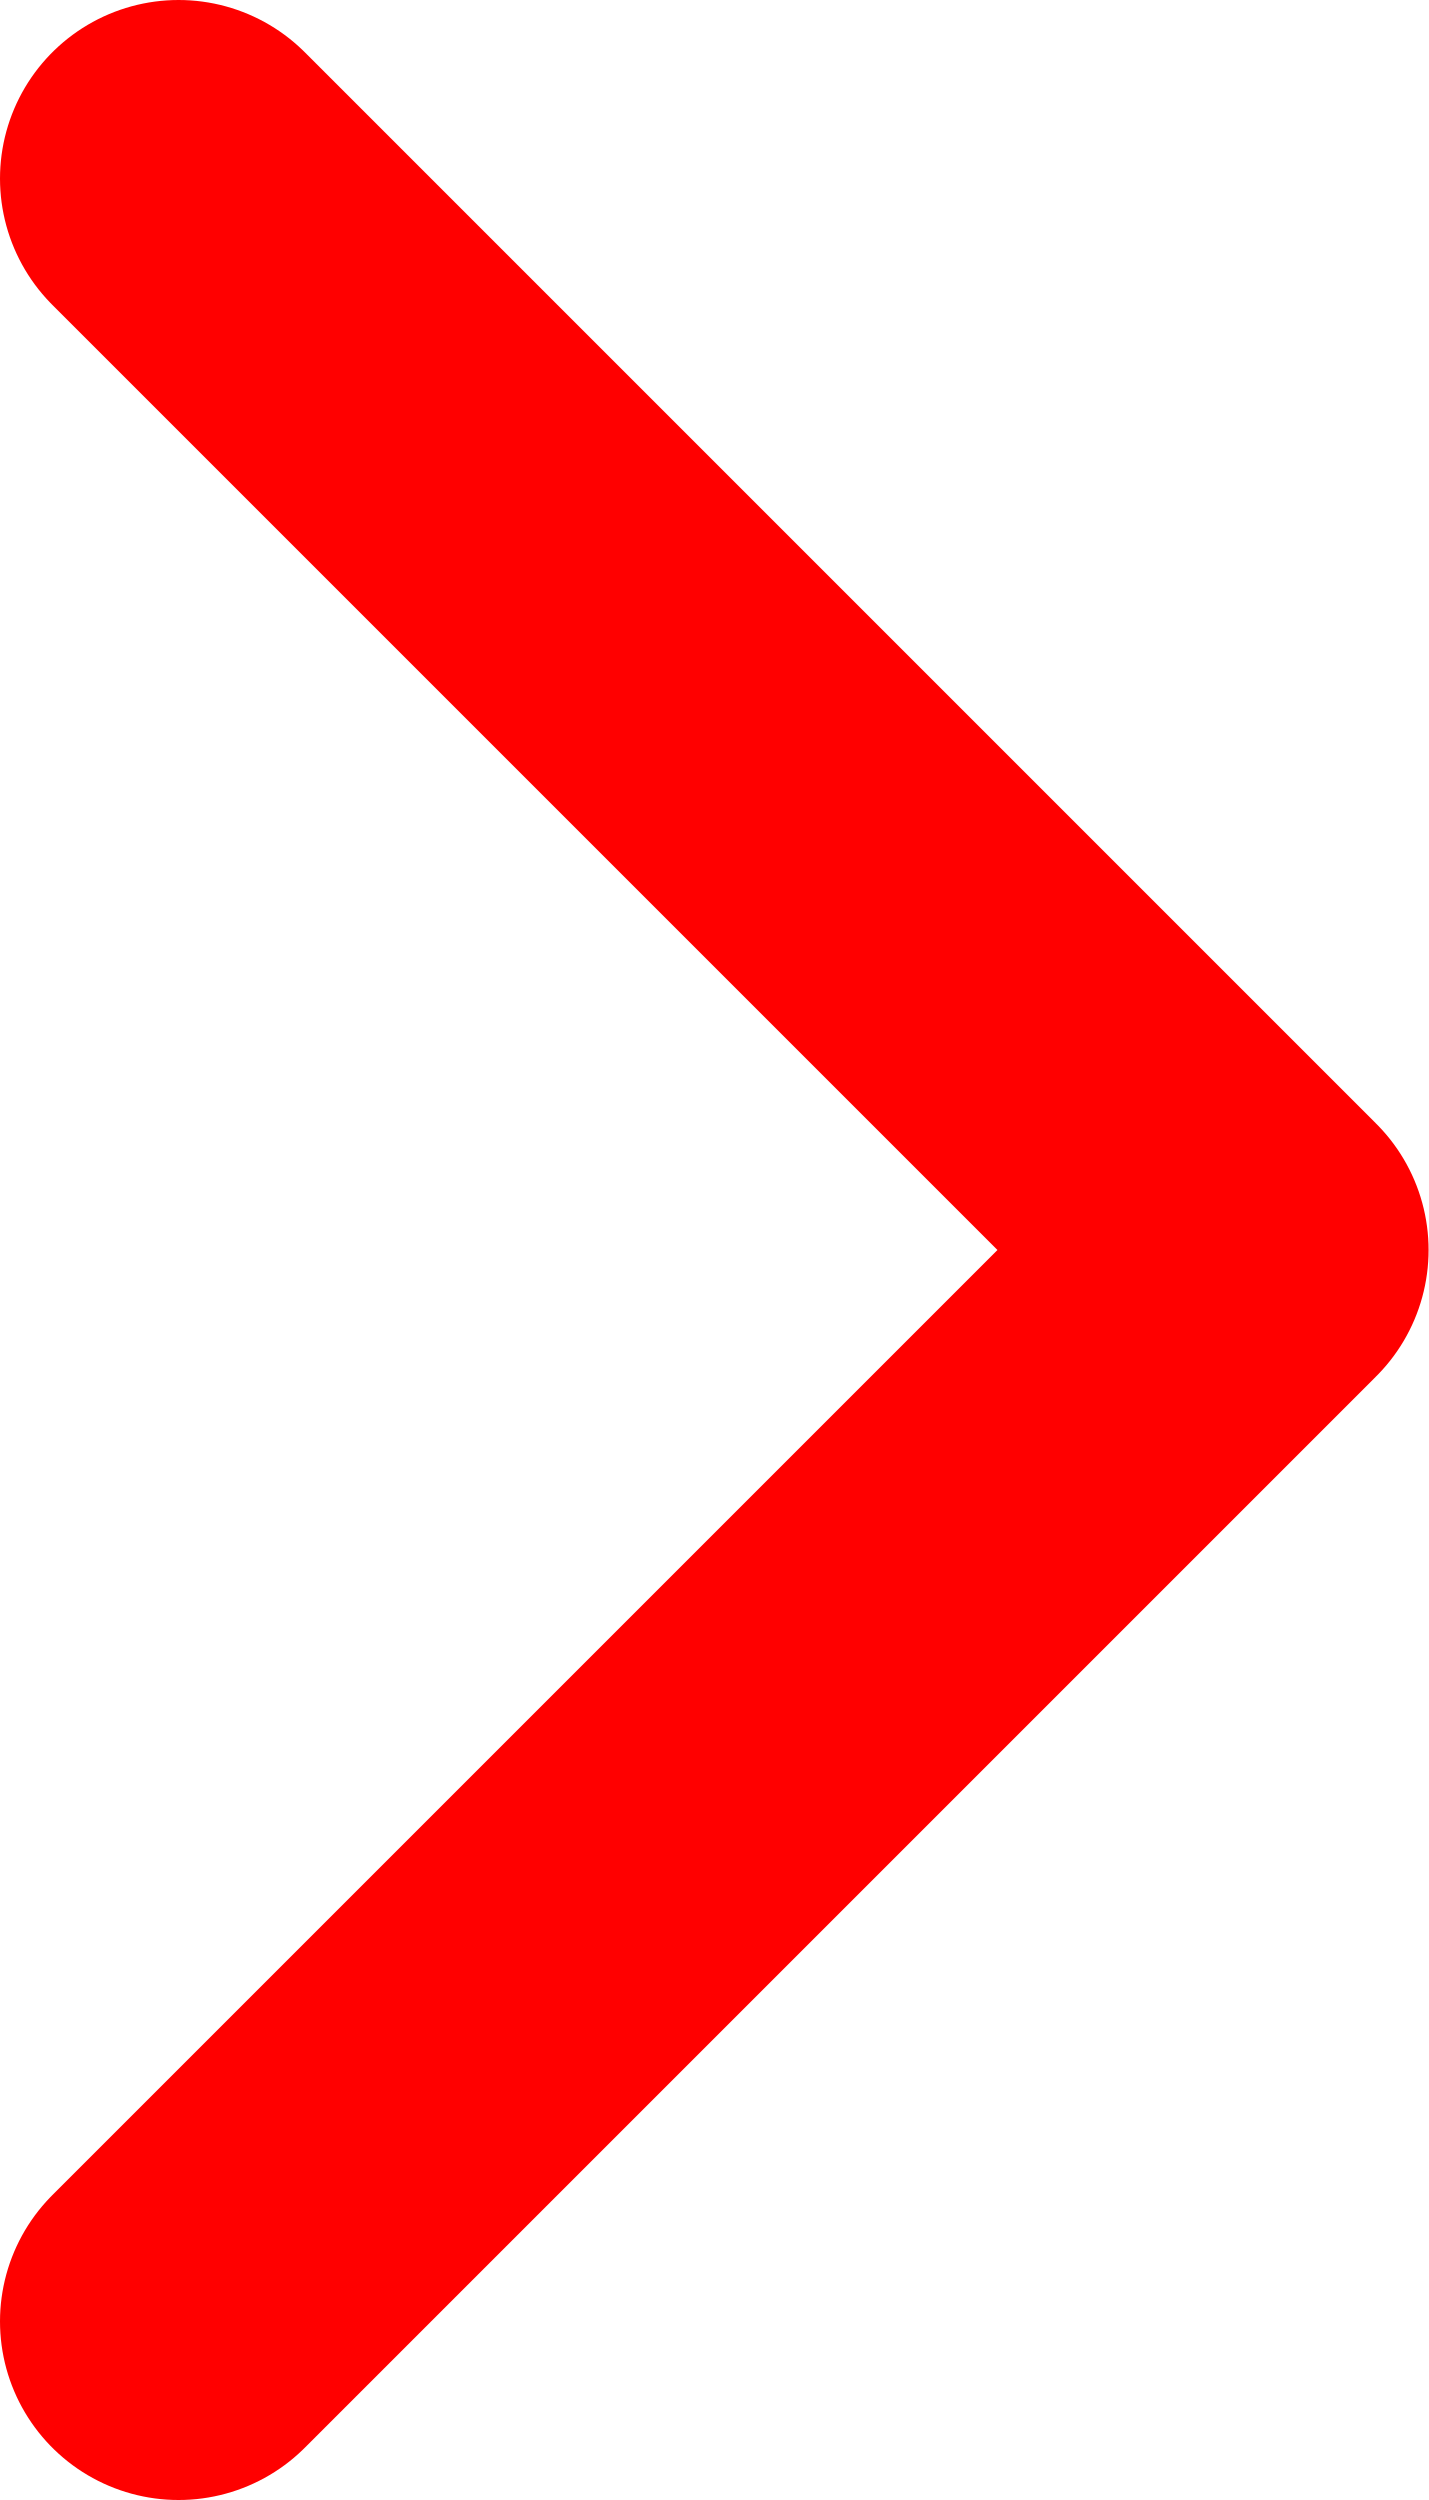
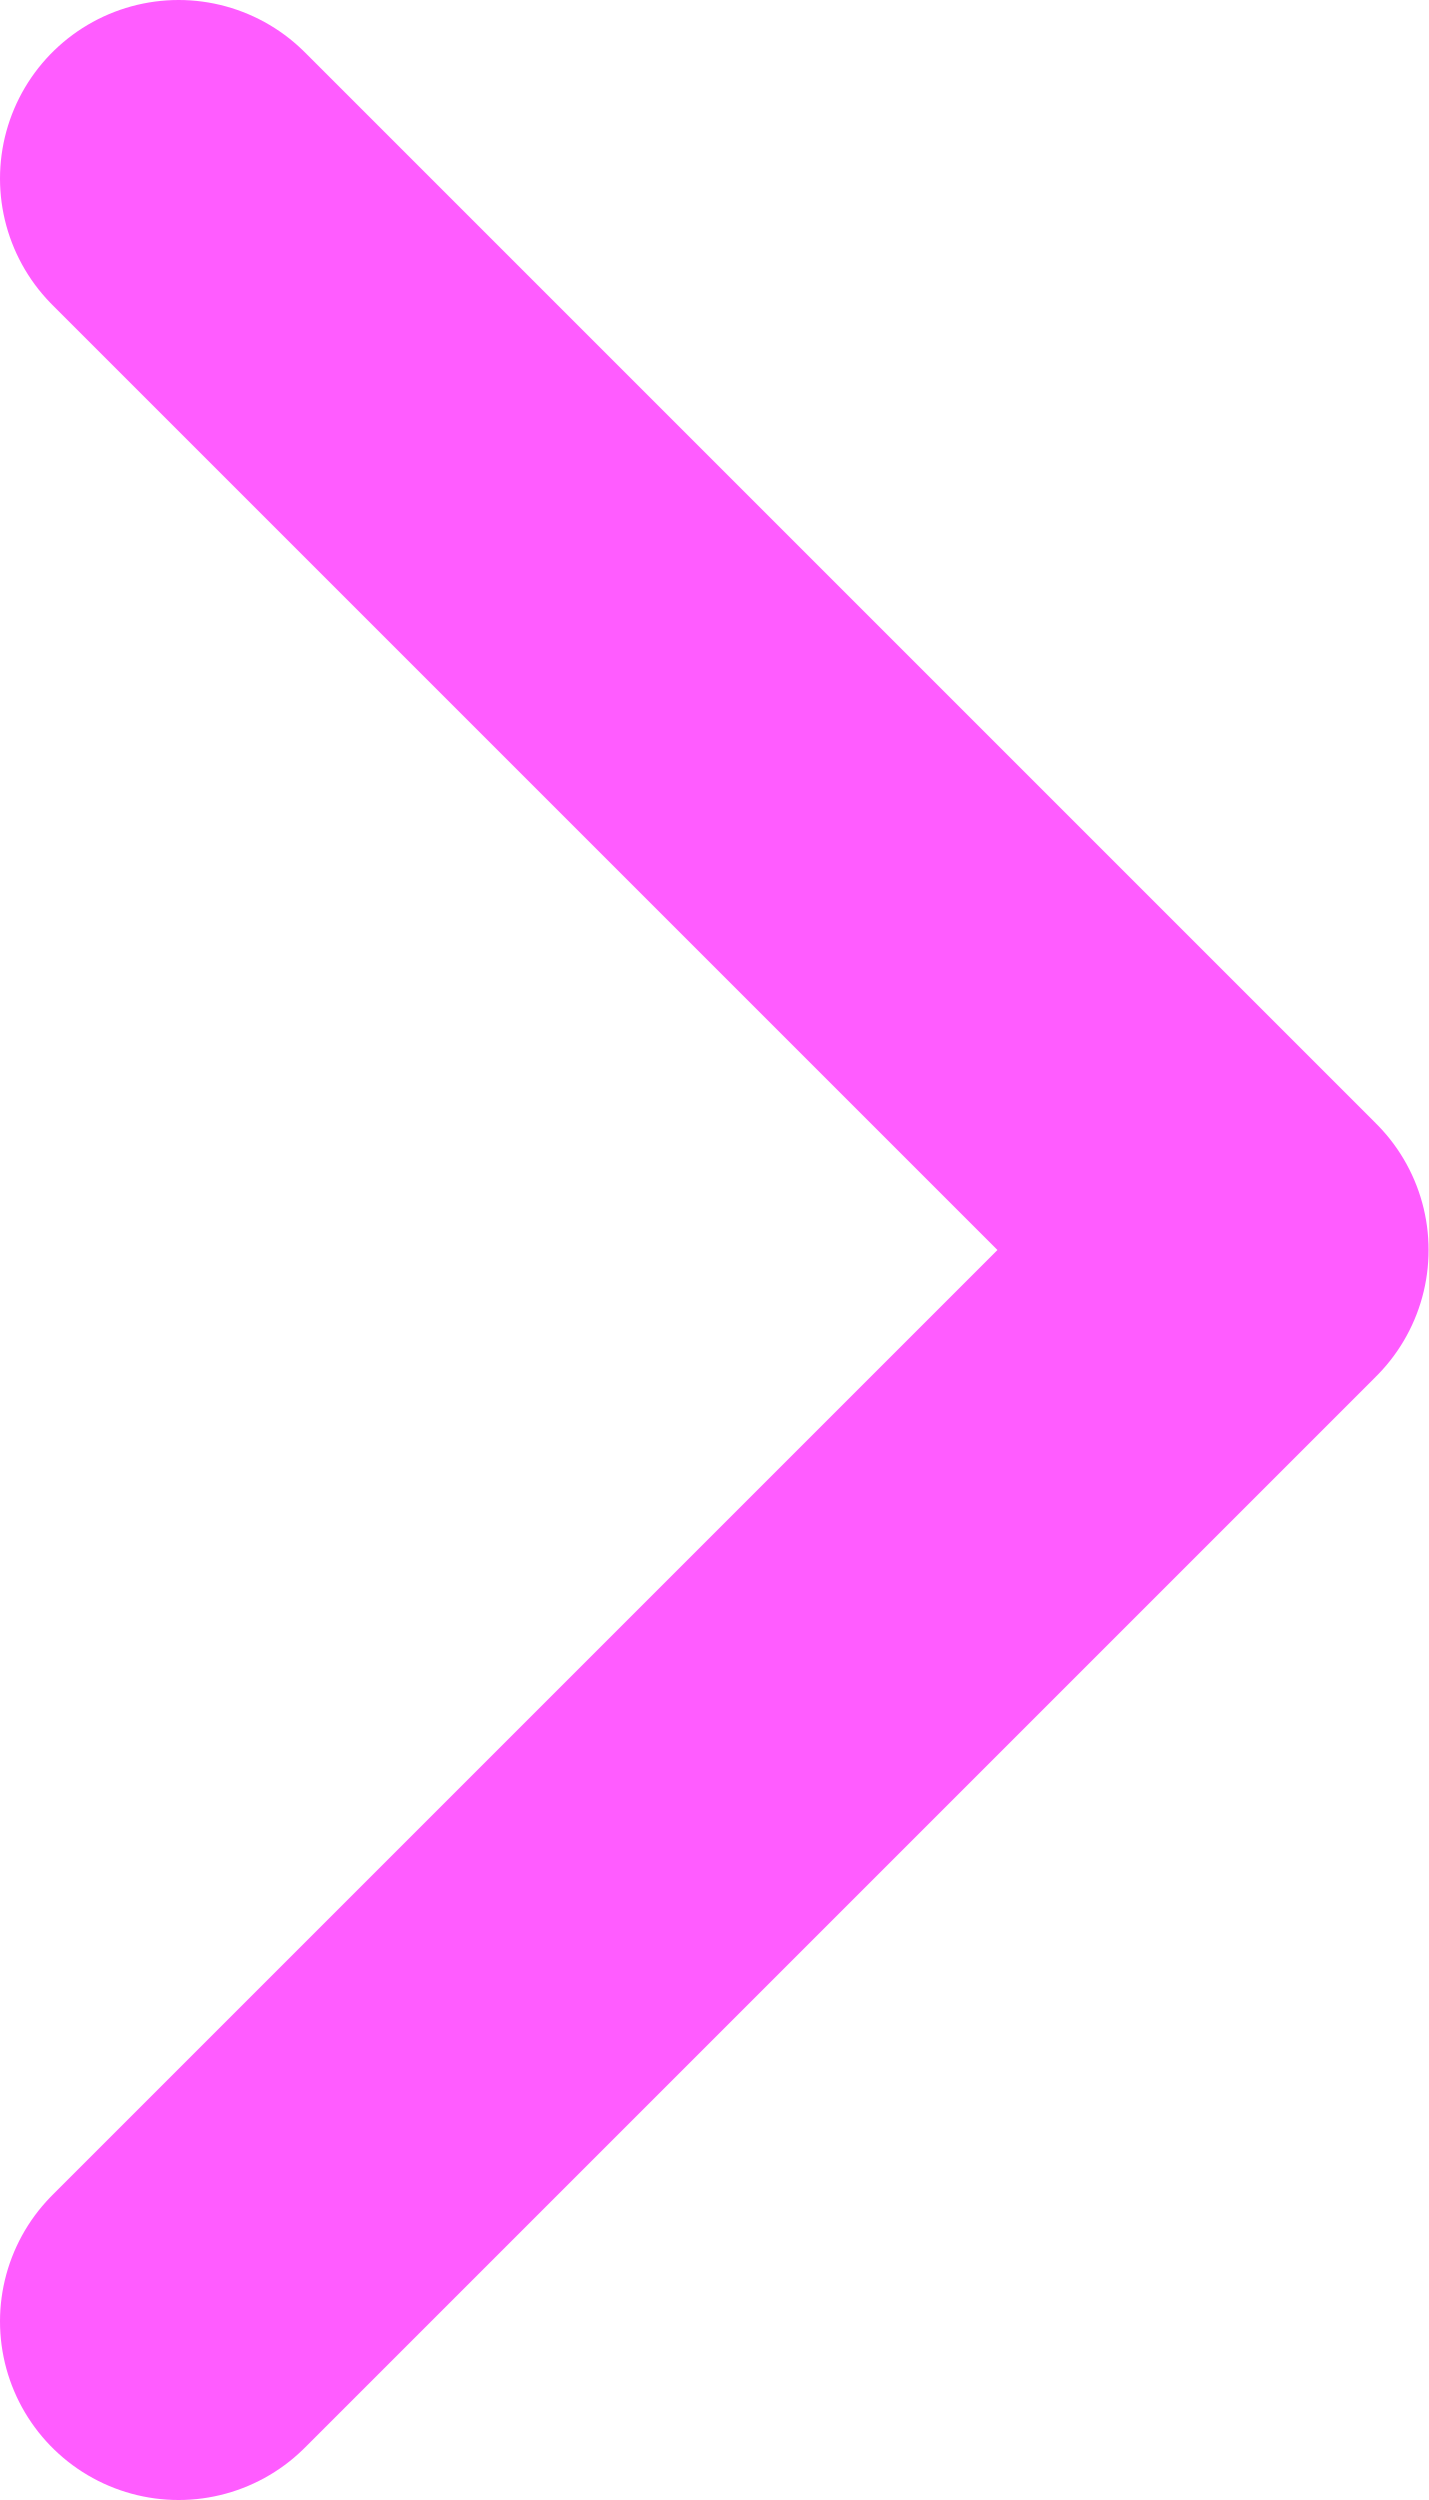
<svg xmlns="http://www.w3.org/2000/svg" width="8" height="14" viewBox="0 0 8 14" fill="none">
-   <path d="M1 13L7 7L1 1" stroke="red" stroke-width="2" stroke-linecap="round" stroke-linejoin="round" />
+   <path d="M1 13L7 7L1 1" stroke="rgba(255, 0, 255, 0.637)" stroke-width="2" stroke-linecap="round" stroke-linejoin="round" />
</svg>
